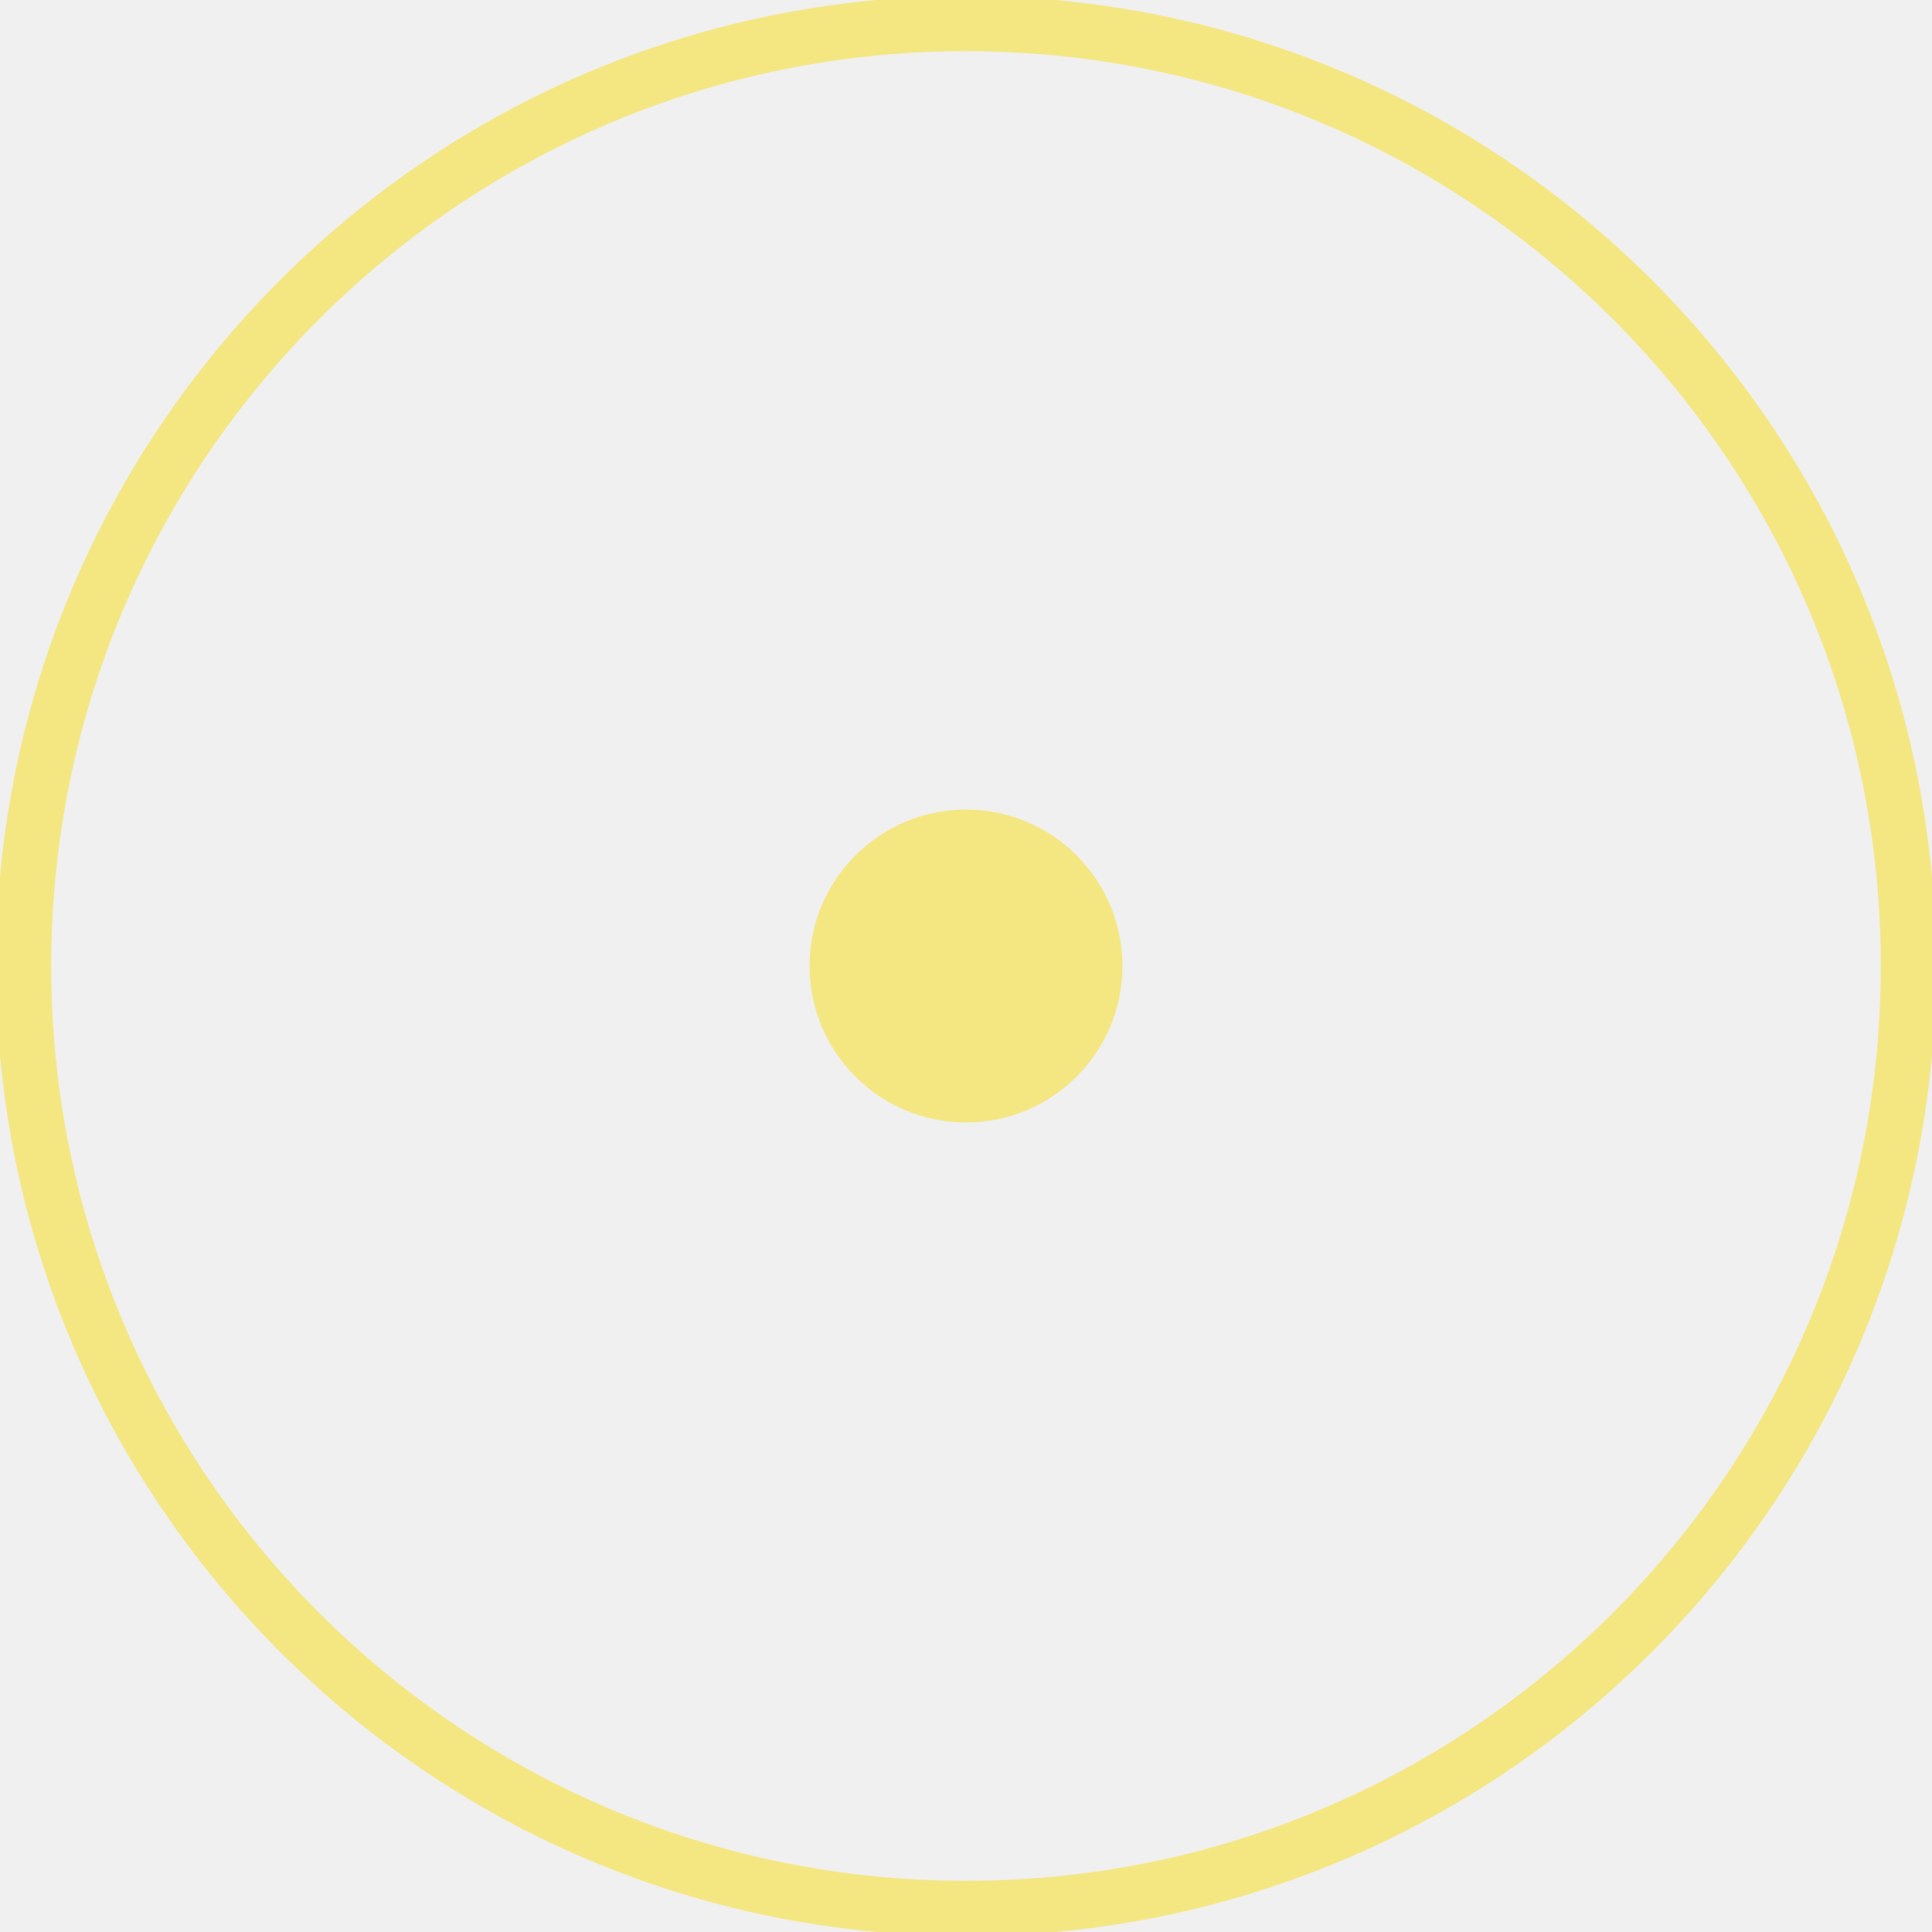
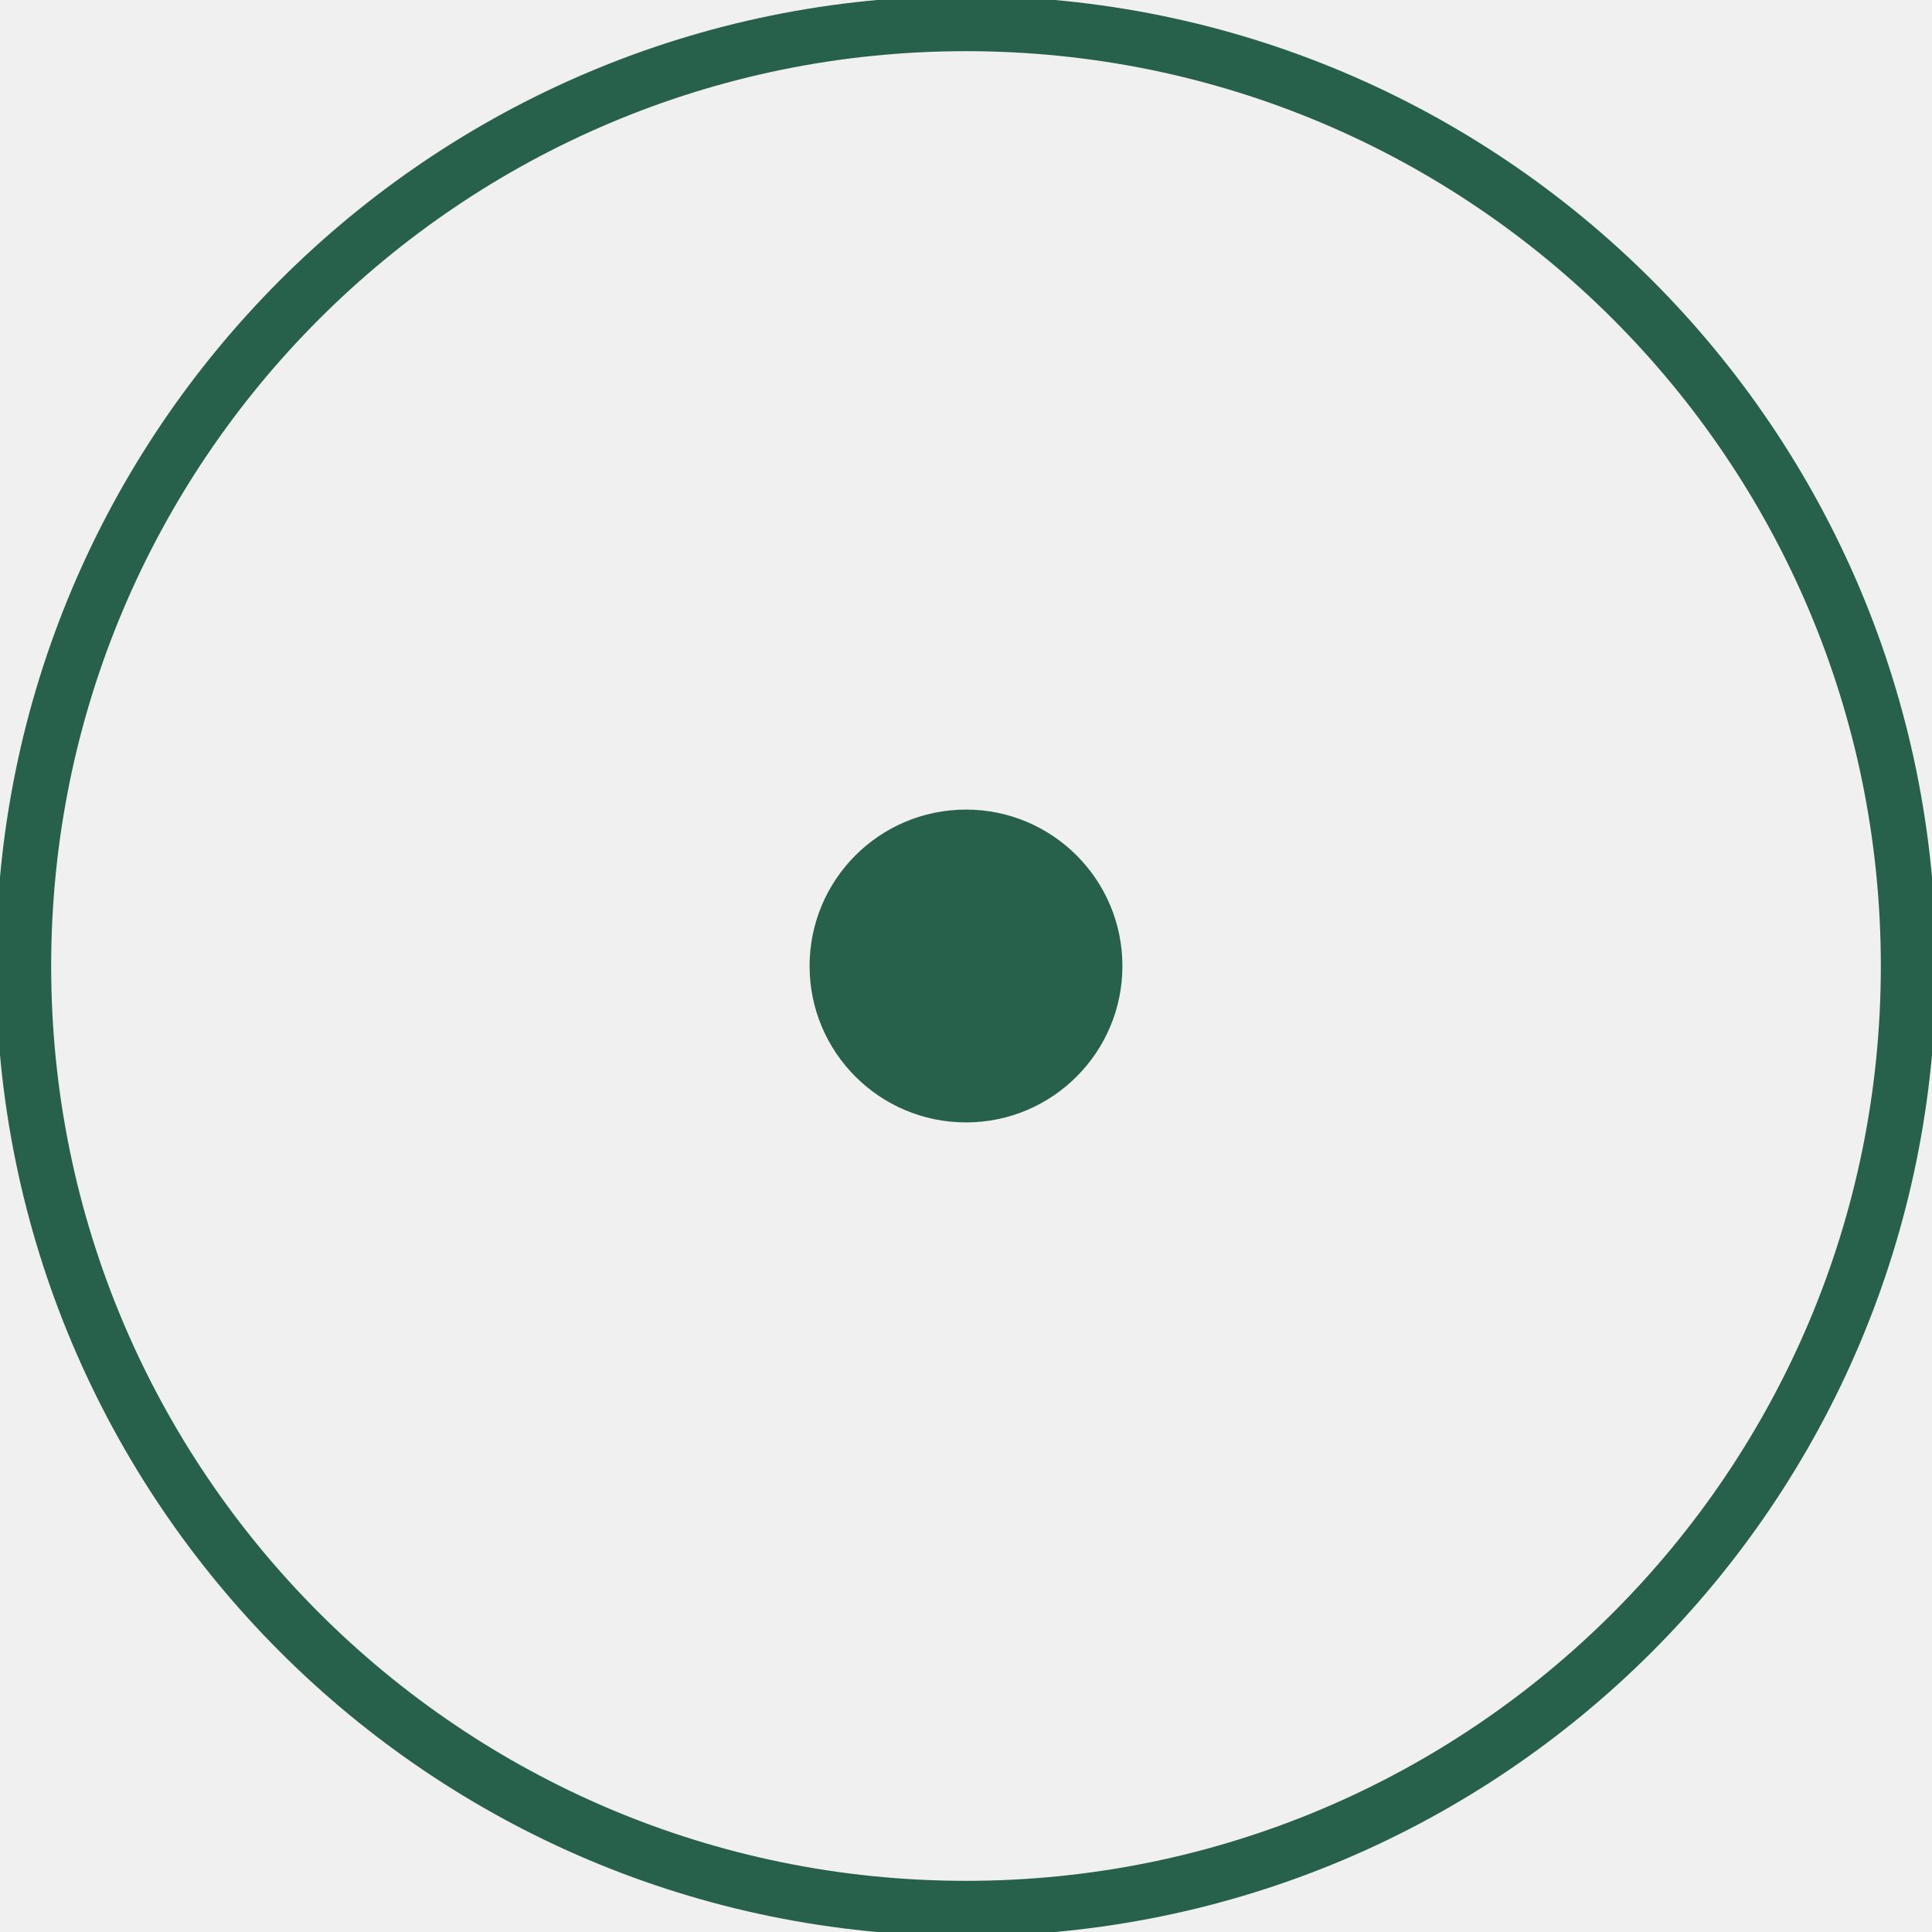
<svg xmlns="http://www.w3.org/2000/svg" width="70" height="70" viewBox="0 0 70 70" fill="none">
  <g id="Layer_1" clip-path="url(#clip0_2048_79)">
-     <path id="Vector" d="M35 69.146C53.858 69.146 69.146 53.858 69.146 35C69.146 16.142 53.858 0.854 35 0.854C16.142 0.854 0.854 16.142 0.854 35C0.854 53.858 16.142 69.146 35 69.146Z" stroke="#F4E680" stroke-width="2" stroke-miterlimit="10" />
-     <path id="Vector_2" d="M35 40.667C38.13 40.667 40.667 38.13 40.667 35C40.667 31.87 38.13 29.333 35 29.333C31.87 29.333 29.333 31.87 29.333 35C29.333 38.13 31.87 40.667 35 40.667Z" fill="#F4E680" />
+     <path id="Vector" d="M35 69.146C53.858 69.146 69.146 53.858 69.146 35C69.146 16.142 53.858 0.854 35 0.854C16.142 0.854 0.854 16.142 0.854 35C0.854 53.858 16.142 69.146 35 69.146Z" stroke="#27614B" stroke-width="2" stroke-miterlimit="10" />
+     <path id="Vector_2" d="M35 40.667C38.13 40.667 40.667 38.13 40.667 35C40.667 31.87 38.13 29.333 35 29.333C31.87 29.333 29.333 31.87 29.333 35C29.333 38.13 31.87 40.667 35 40.667Z" fill="#27614B" />
  </g>
  <defs>
    <clipPath id="clip0_2048_79">
      <rect width="70" height="70" fill="white" />
    </clipPath>
  </defs>
</svg>
